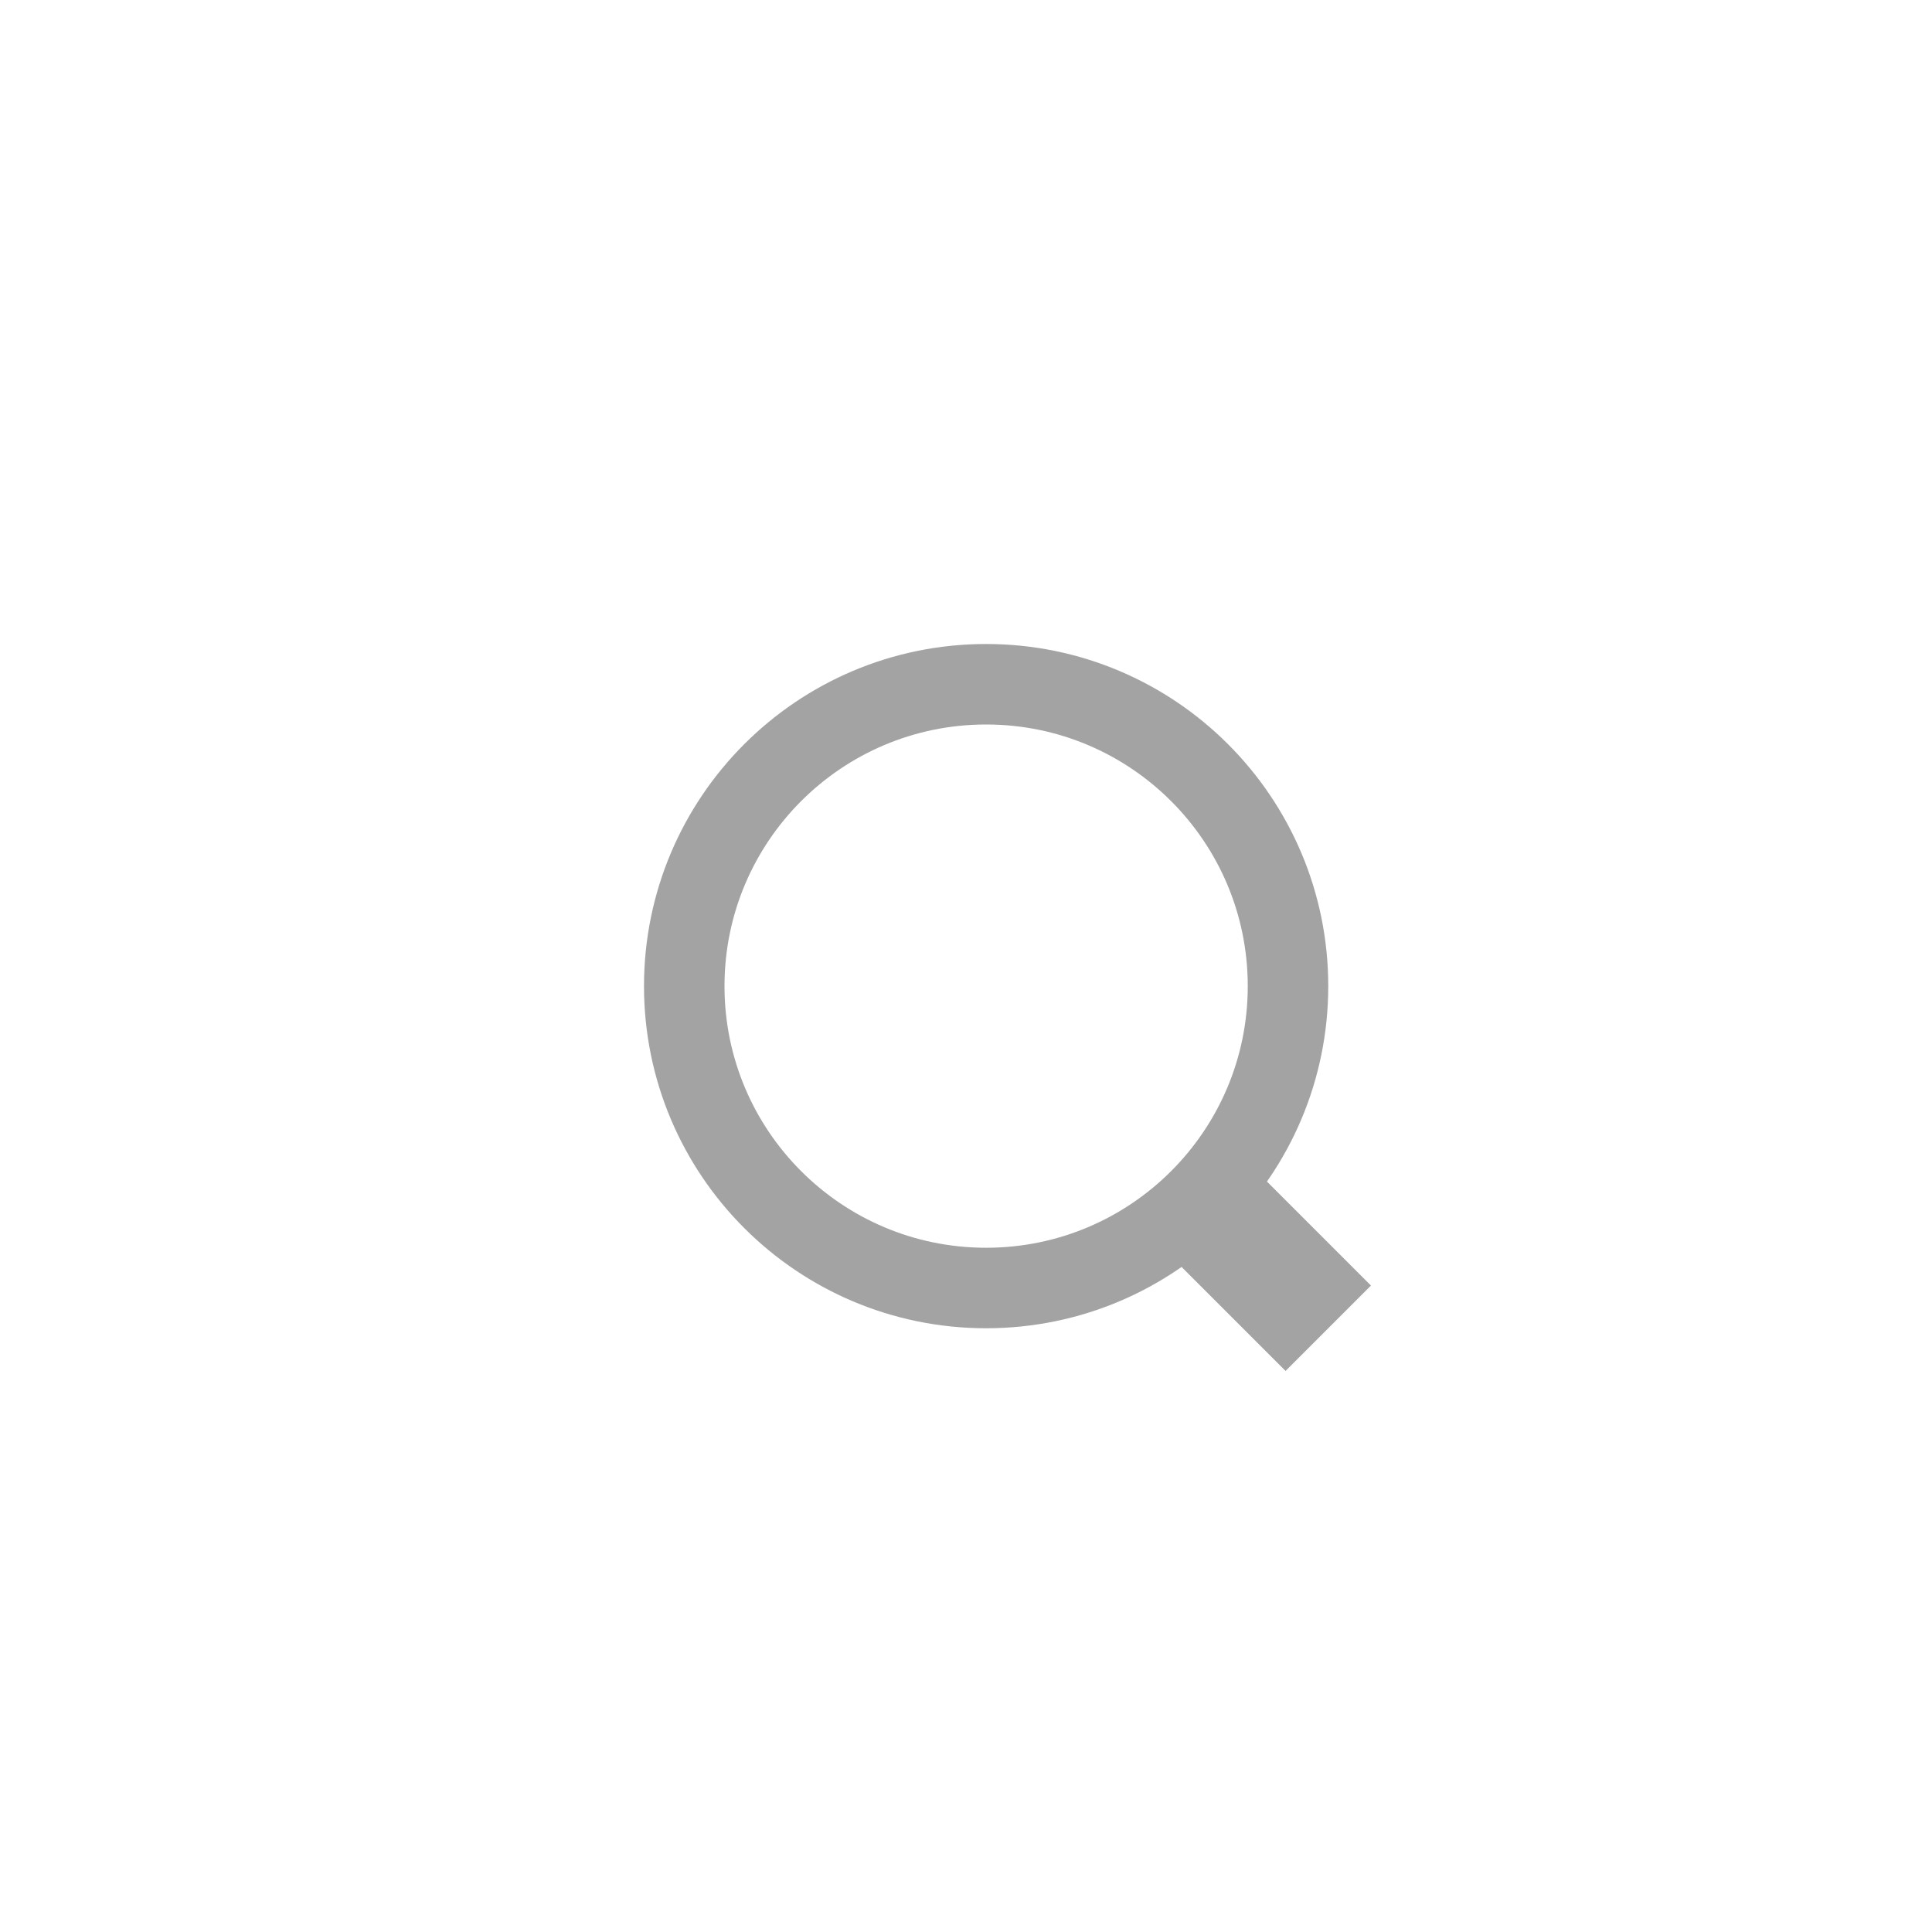
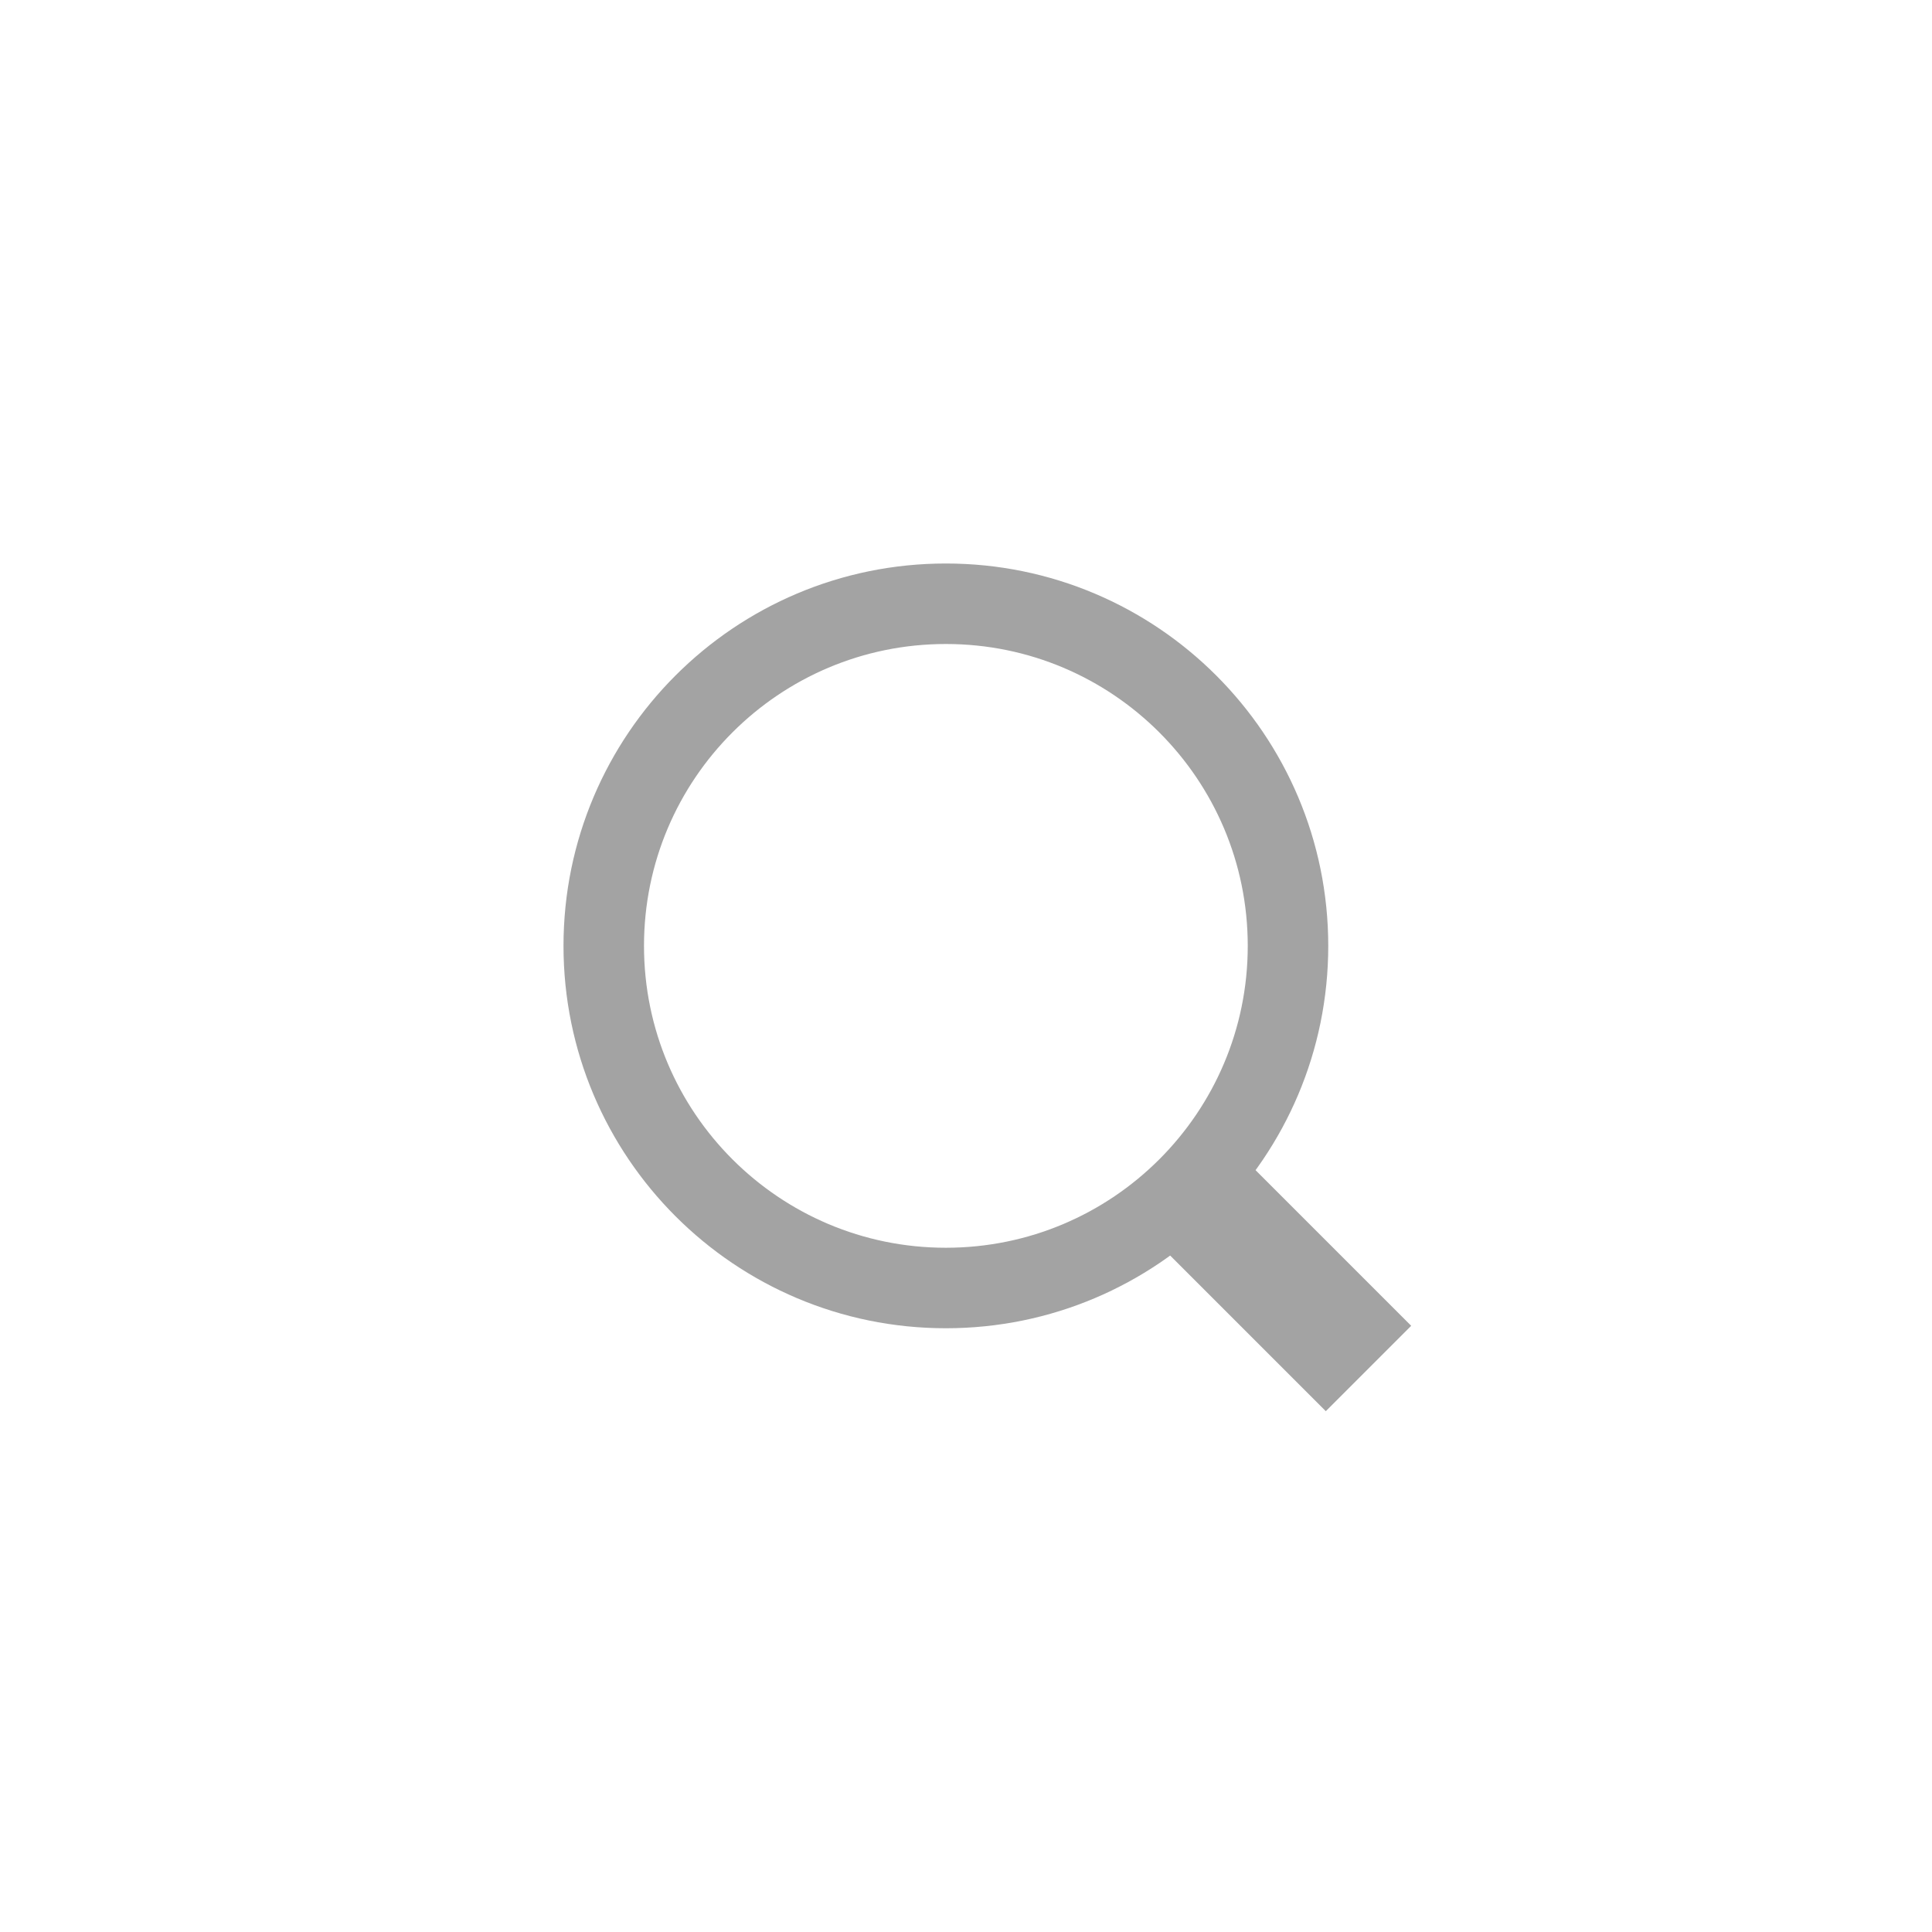
- <svg xmlns="http://www.w3.org/2000/svg" width="48" height="48" fill="none">
-   <circle cx="24.5" cy="24.5" r="7.5" stroke="#A3A3A3" stroke-width="2" />
-   <path stroke="#A3A3A3" stroke-width="3" d="m30 30 3 3" />
+ <svg xmlns="http://www.w3.org/2000/svg" width="48" height="48" viewBox="0 0 48 48" fill="none">
+   <path d="M23.5 32C28.194 32 32 28.194 32 23.5C32 18.806 28.194 15 23.5 15C18.806 15 15 18.806 15 23.5C15 28.194 18.806 32 23.5 32Z" stroke="#A3A3A3" stroke-width="2" />
+   <path d="M30 30L34 34" stroke="#A3A3A3" stroke-width="3" />
</svg>
